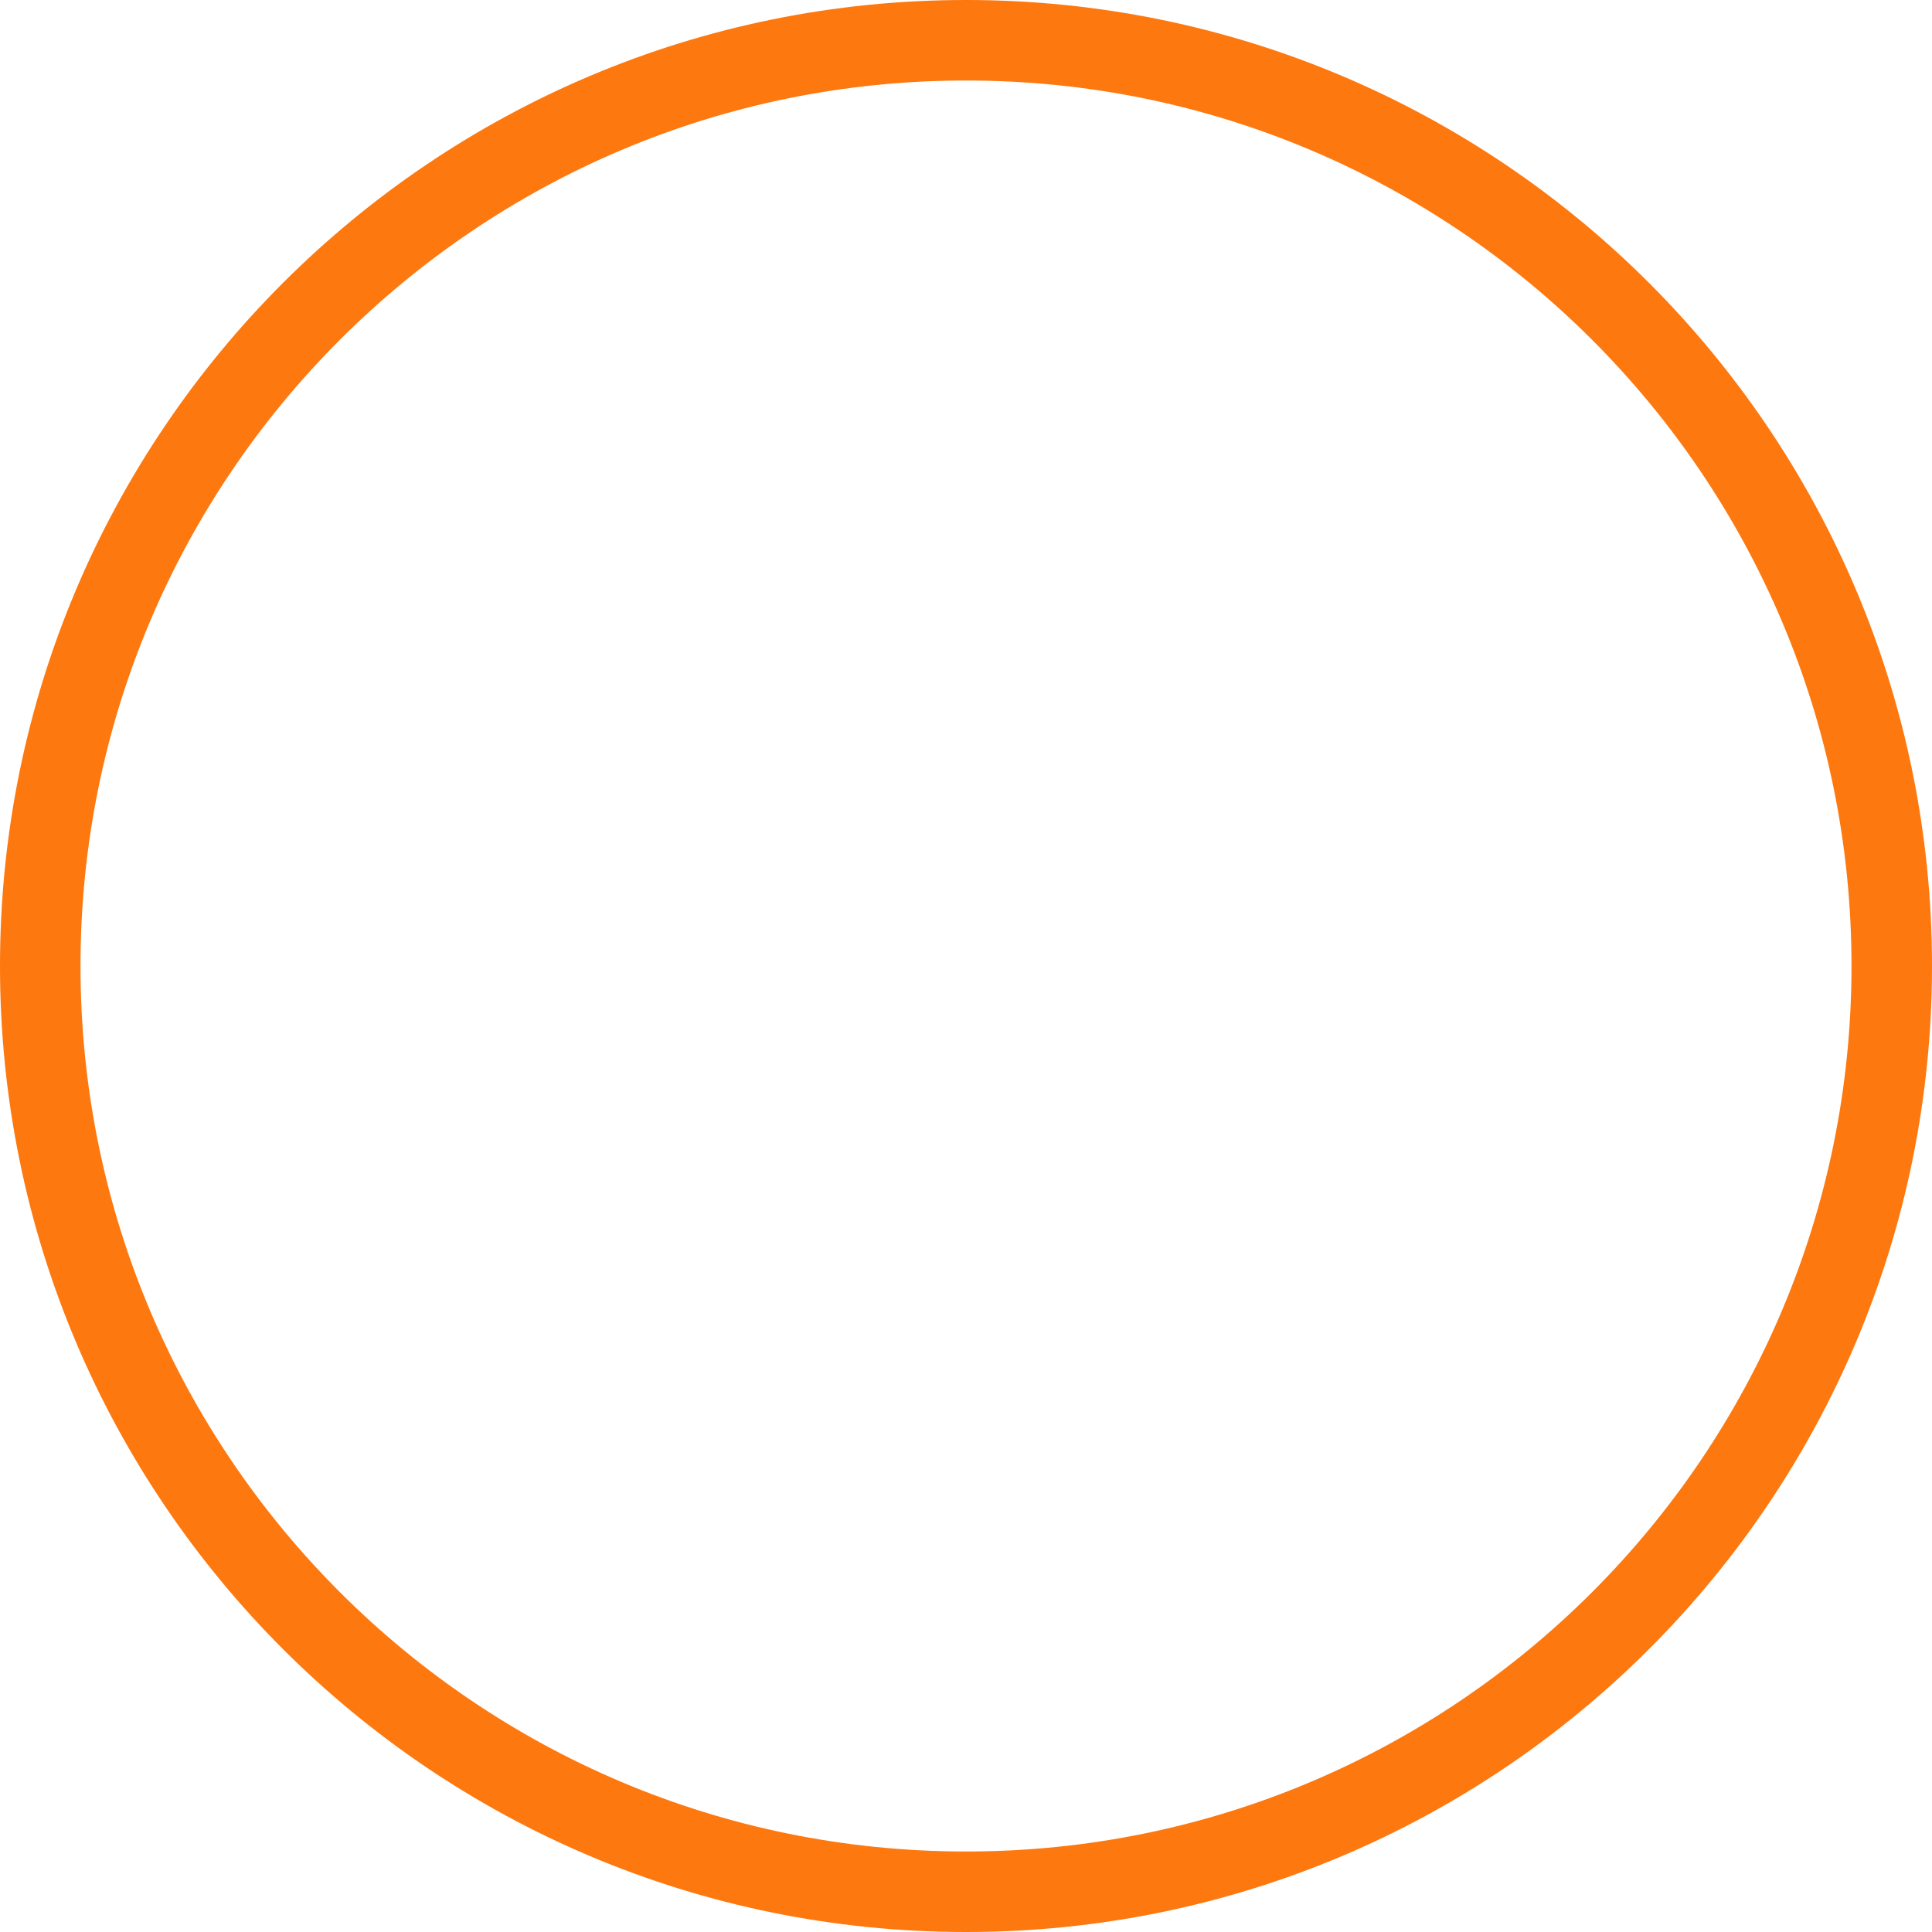
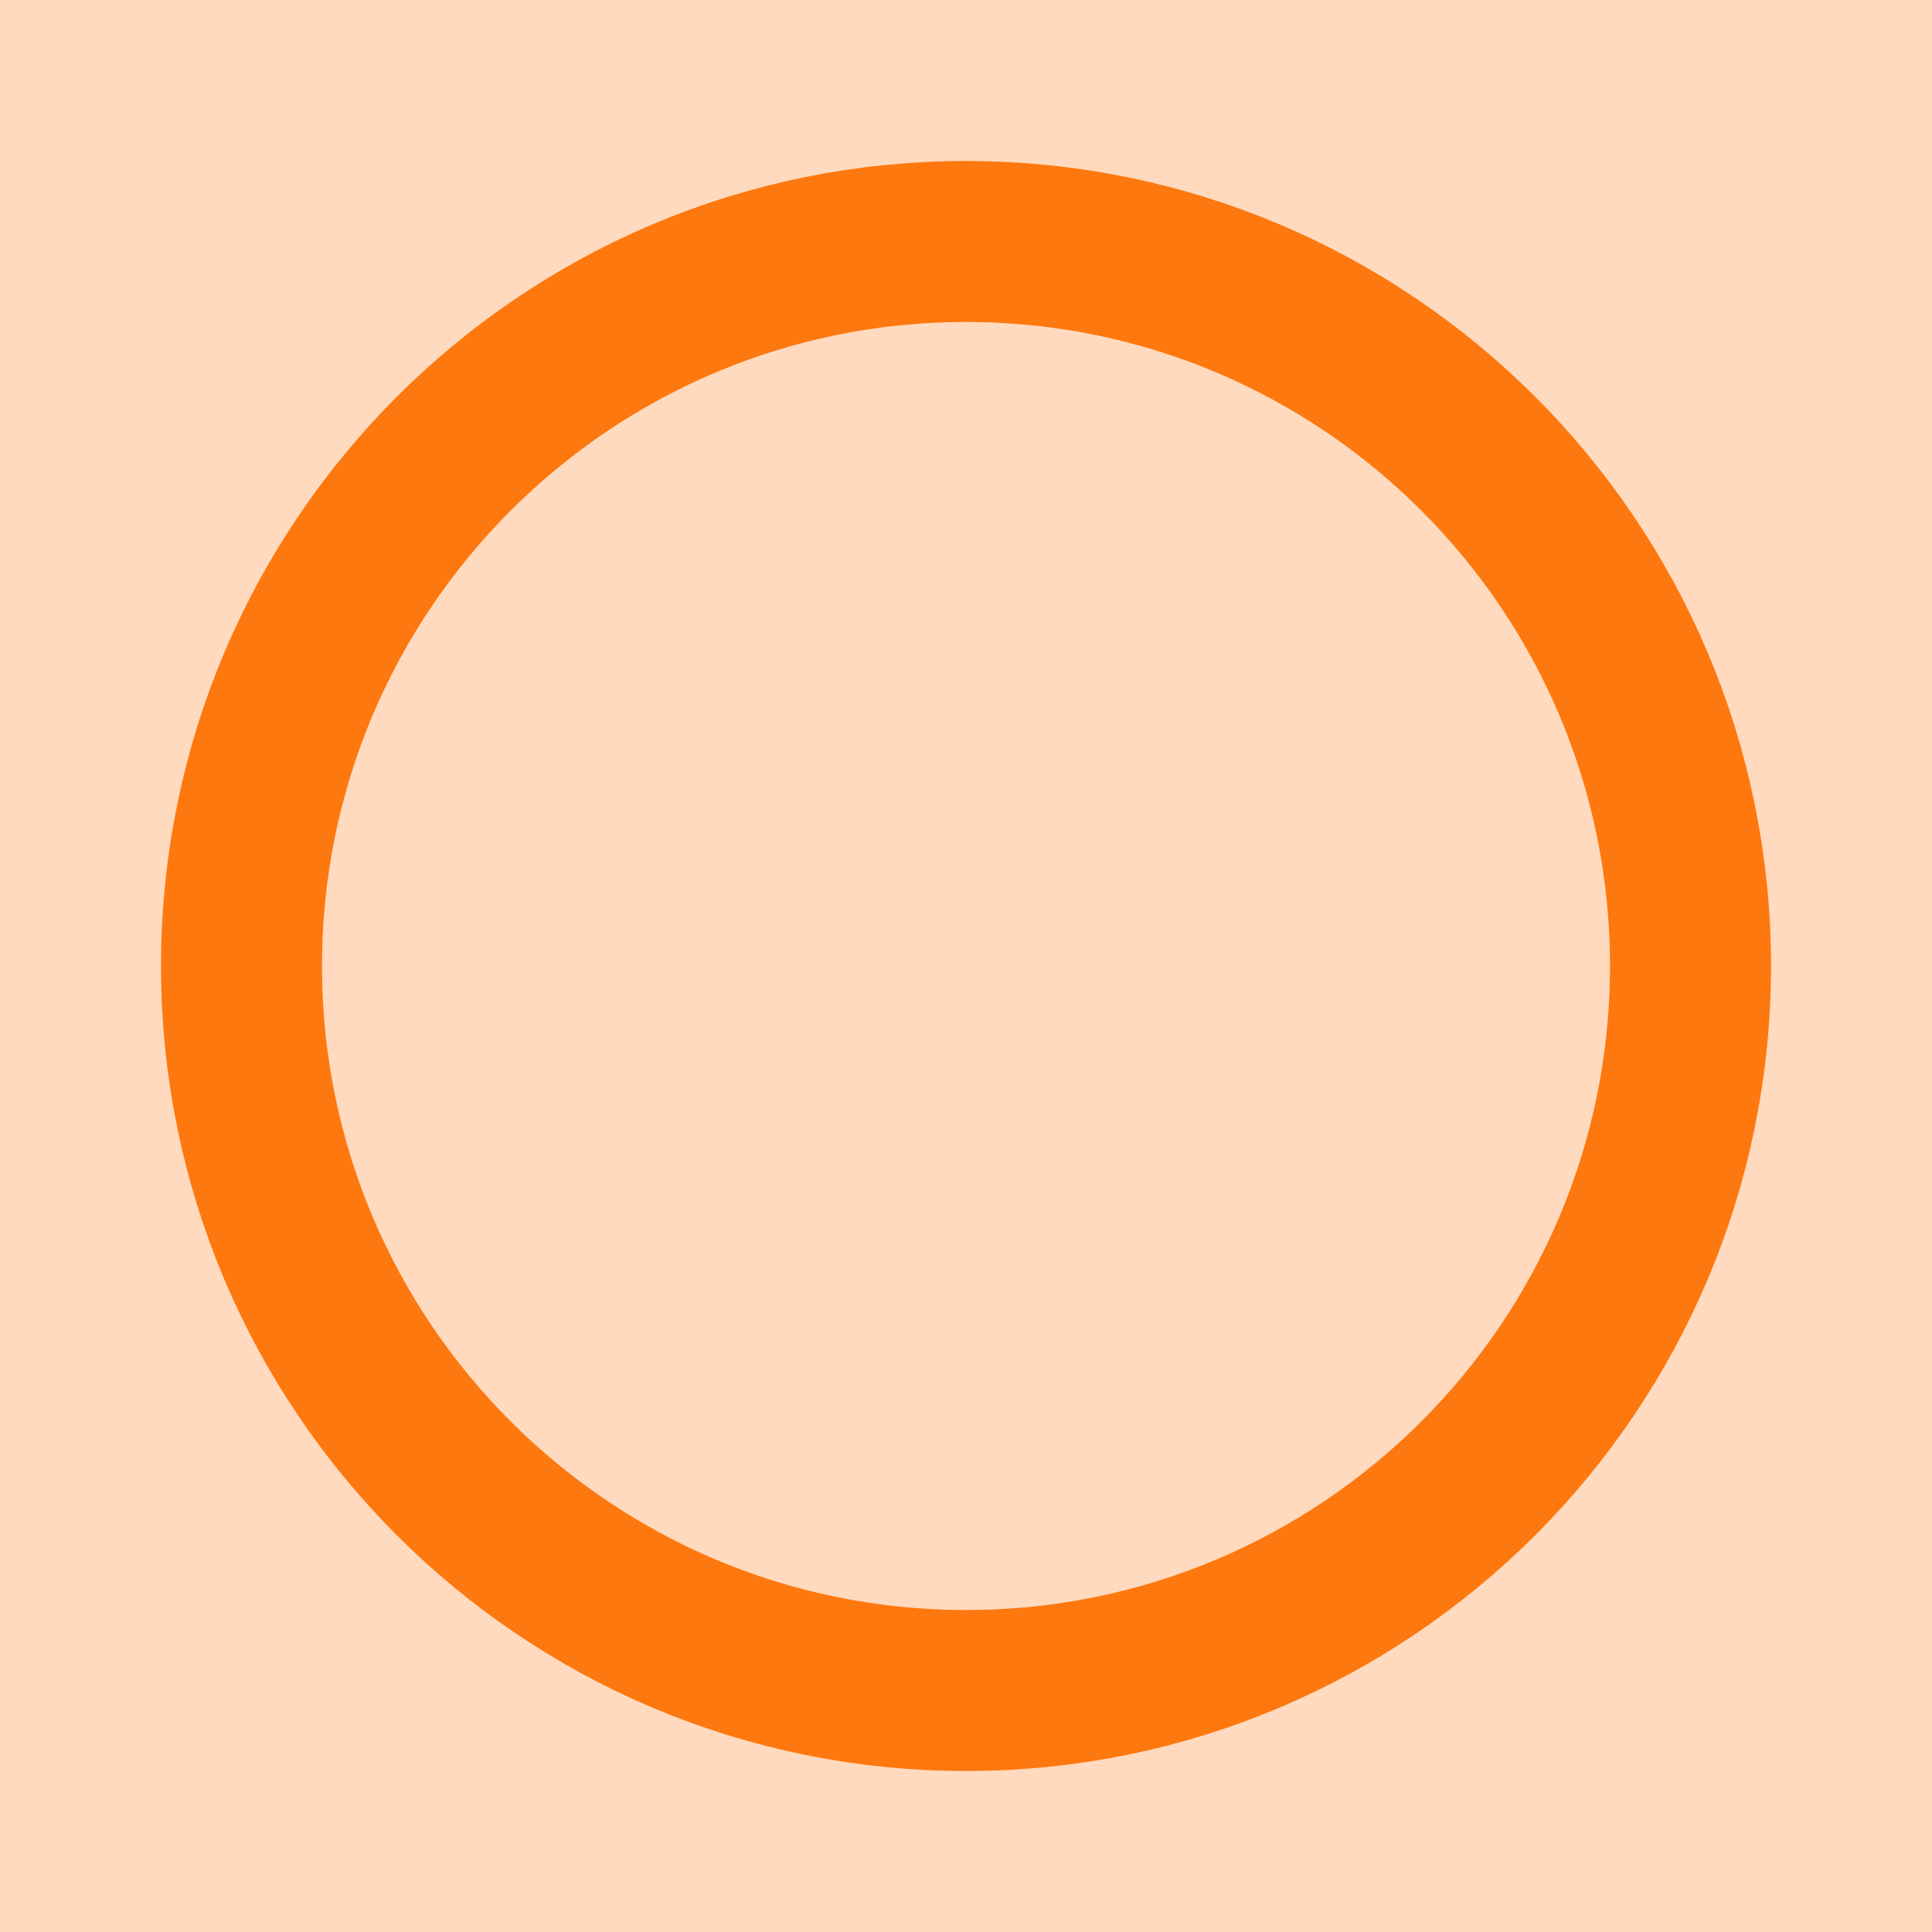
- <svg xmlns="http://www.w3.org/2000/svg" width="24" height="24" viewBox="0 0 24 24">
-   <g id="사각형_3298" data-name="사각형 3298" fill="none" stroke="#fd780f" stroke-width="1">
-     <rect width="24" height="24" rx="12" stroke="none" />
-     <rect x="0.5" y="0.5" width="23" height="23" rx="11.5" fill="none" />
+ <svg xmlns="http://www.w3.org/2000/svg" width="12" height="12" viewBox="0 0 12 12">
+   <g id="img_2" transform="translate(-68 -552)">
+     <rect id="사각형_3253" data-name="사각형 3253" width="12" height="12" transform="translate(68 552)" fill="#ffdabe" />
+     <g id="사각형_3293" data-name="사각형 3293" transform="translate(69 553)" fill="none" stroke="#fd780f" stroke-width="1">
+       <rect width="10" height="10" rx="5" stroke="none" />
+       <rect x="0.5" y="0.5" width="9" height="9" rx="4.5" fill="none" />
+     </g>
  </g>
</svg>
